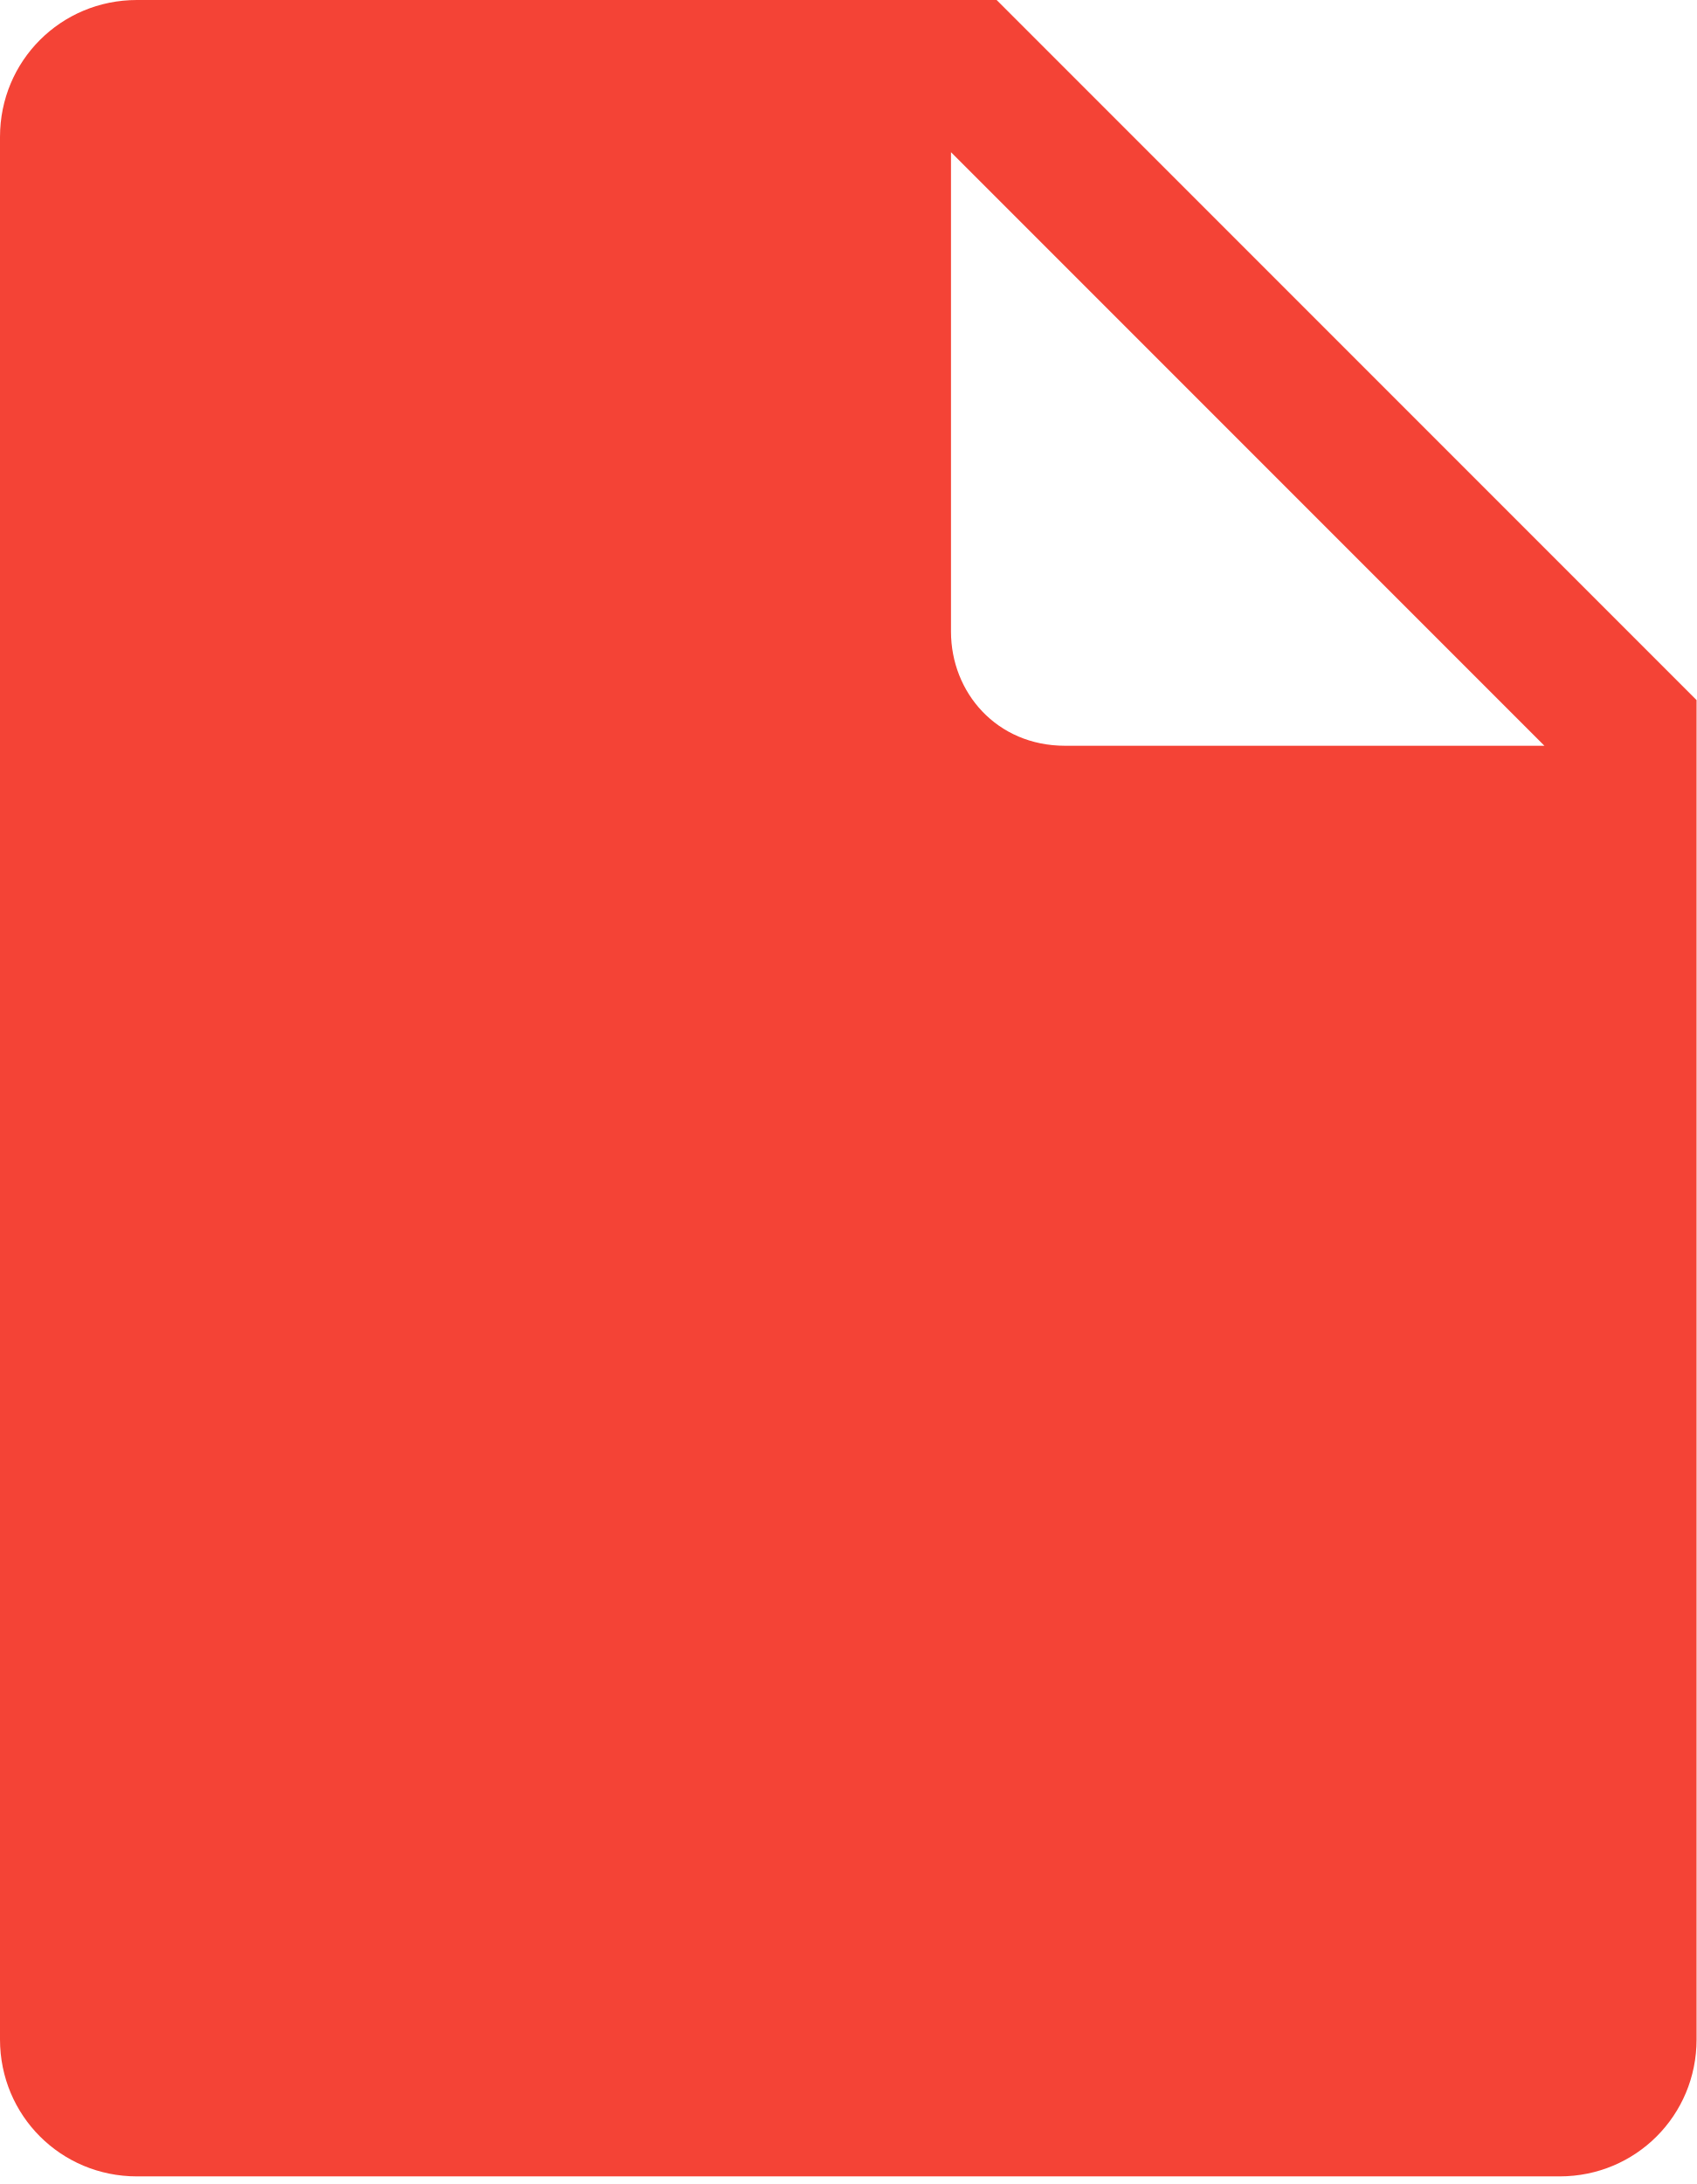
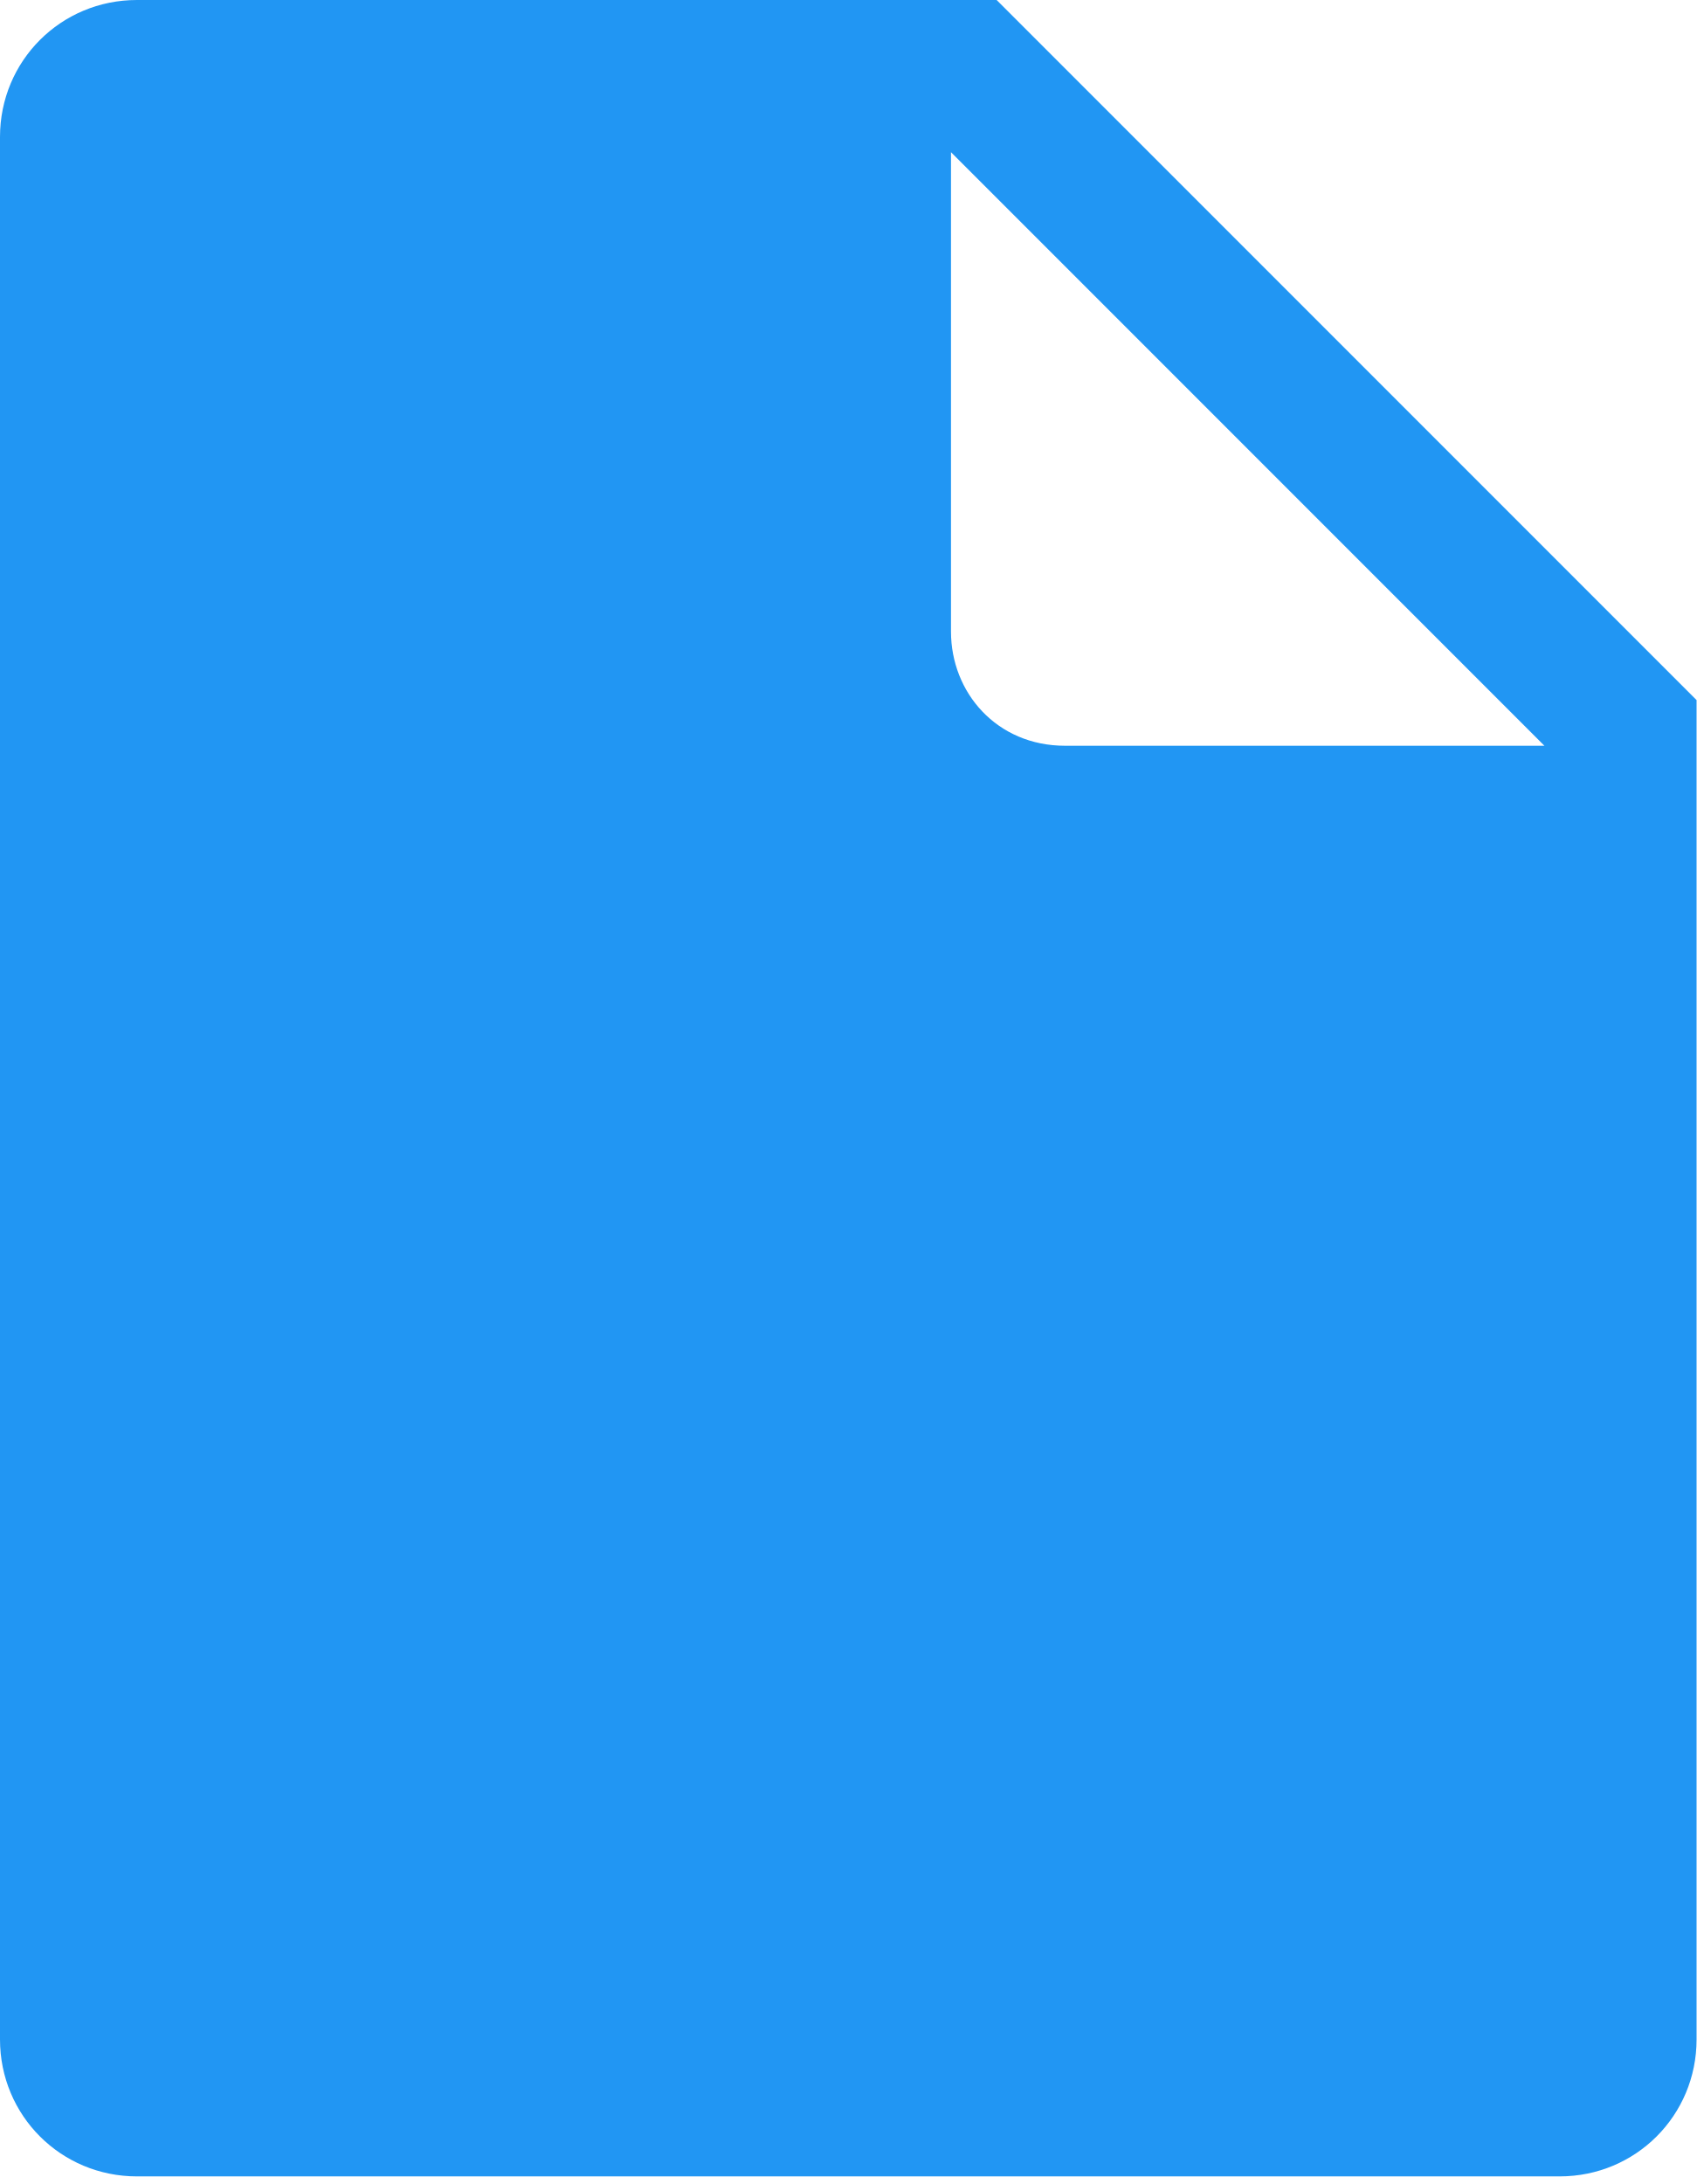
<svg xmlns="http://www.w3.org/2000/svg" version="1.1" id="Layer_1" x="0px" y="0px" viewBox="0 0 22.3 28.7" style="enable-background:new 0 0 22.3 28.7;" xml:space="preserve">
  <style type="text/css">
- 	.st0{fill:#F44336;}
+ 	.st0{fill:#2196F3;}
</style>
  <path class="st0" d="M13.1,0H1.8C0.8,0,0,0.8,0,1.8v25c0,1,0.8,1.8,1.8,1.8h18.7c1,0,1.8-0.8,1.8-1.8V9.2L13.1,0z M14,9.8  c-0.9,0-1.5-0.7-1.5-1.5V2l7.8,7.8H14z" />
</svg>
